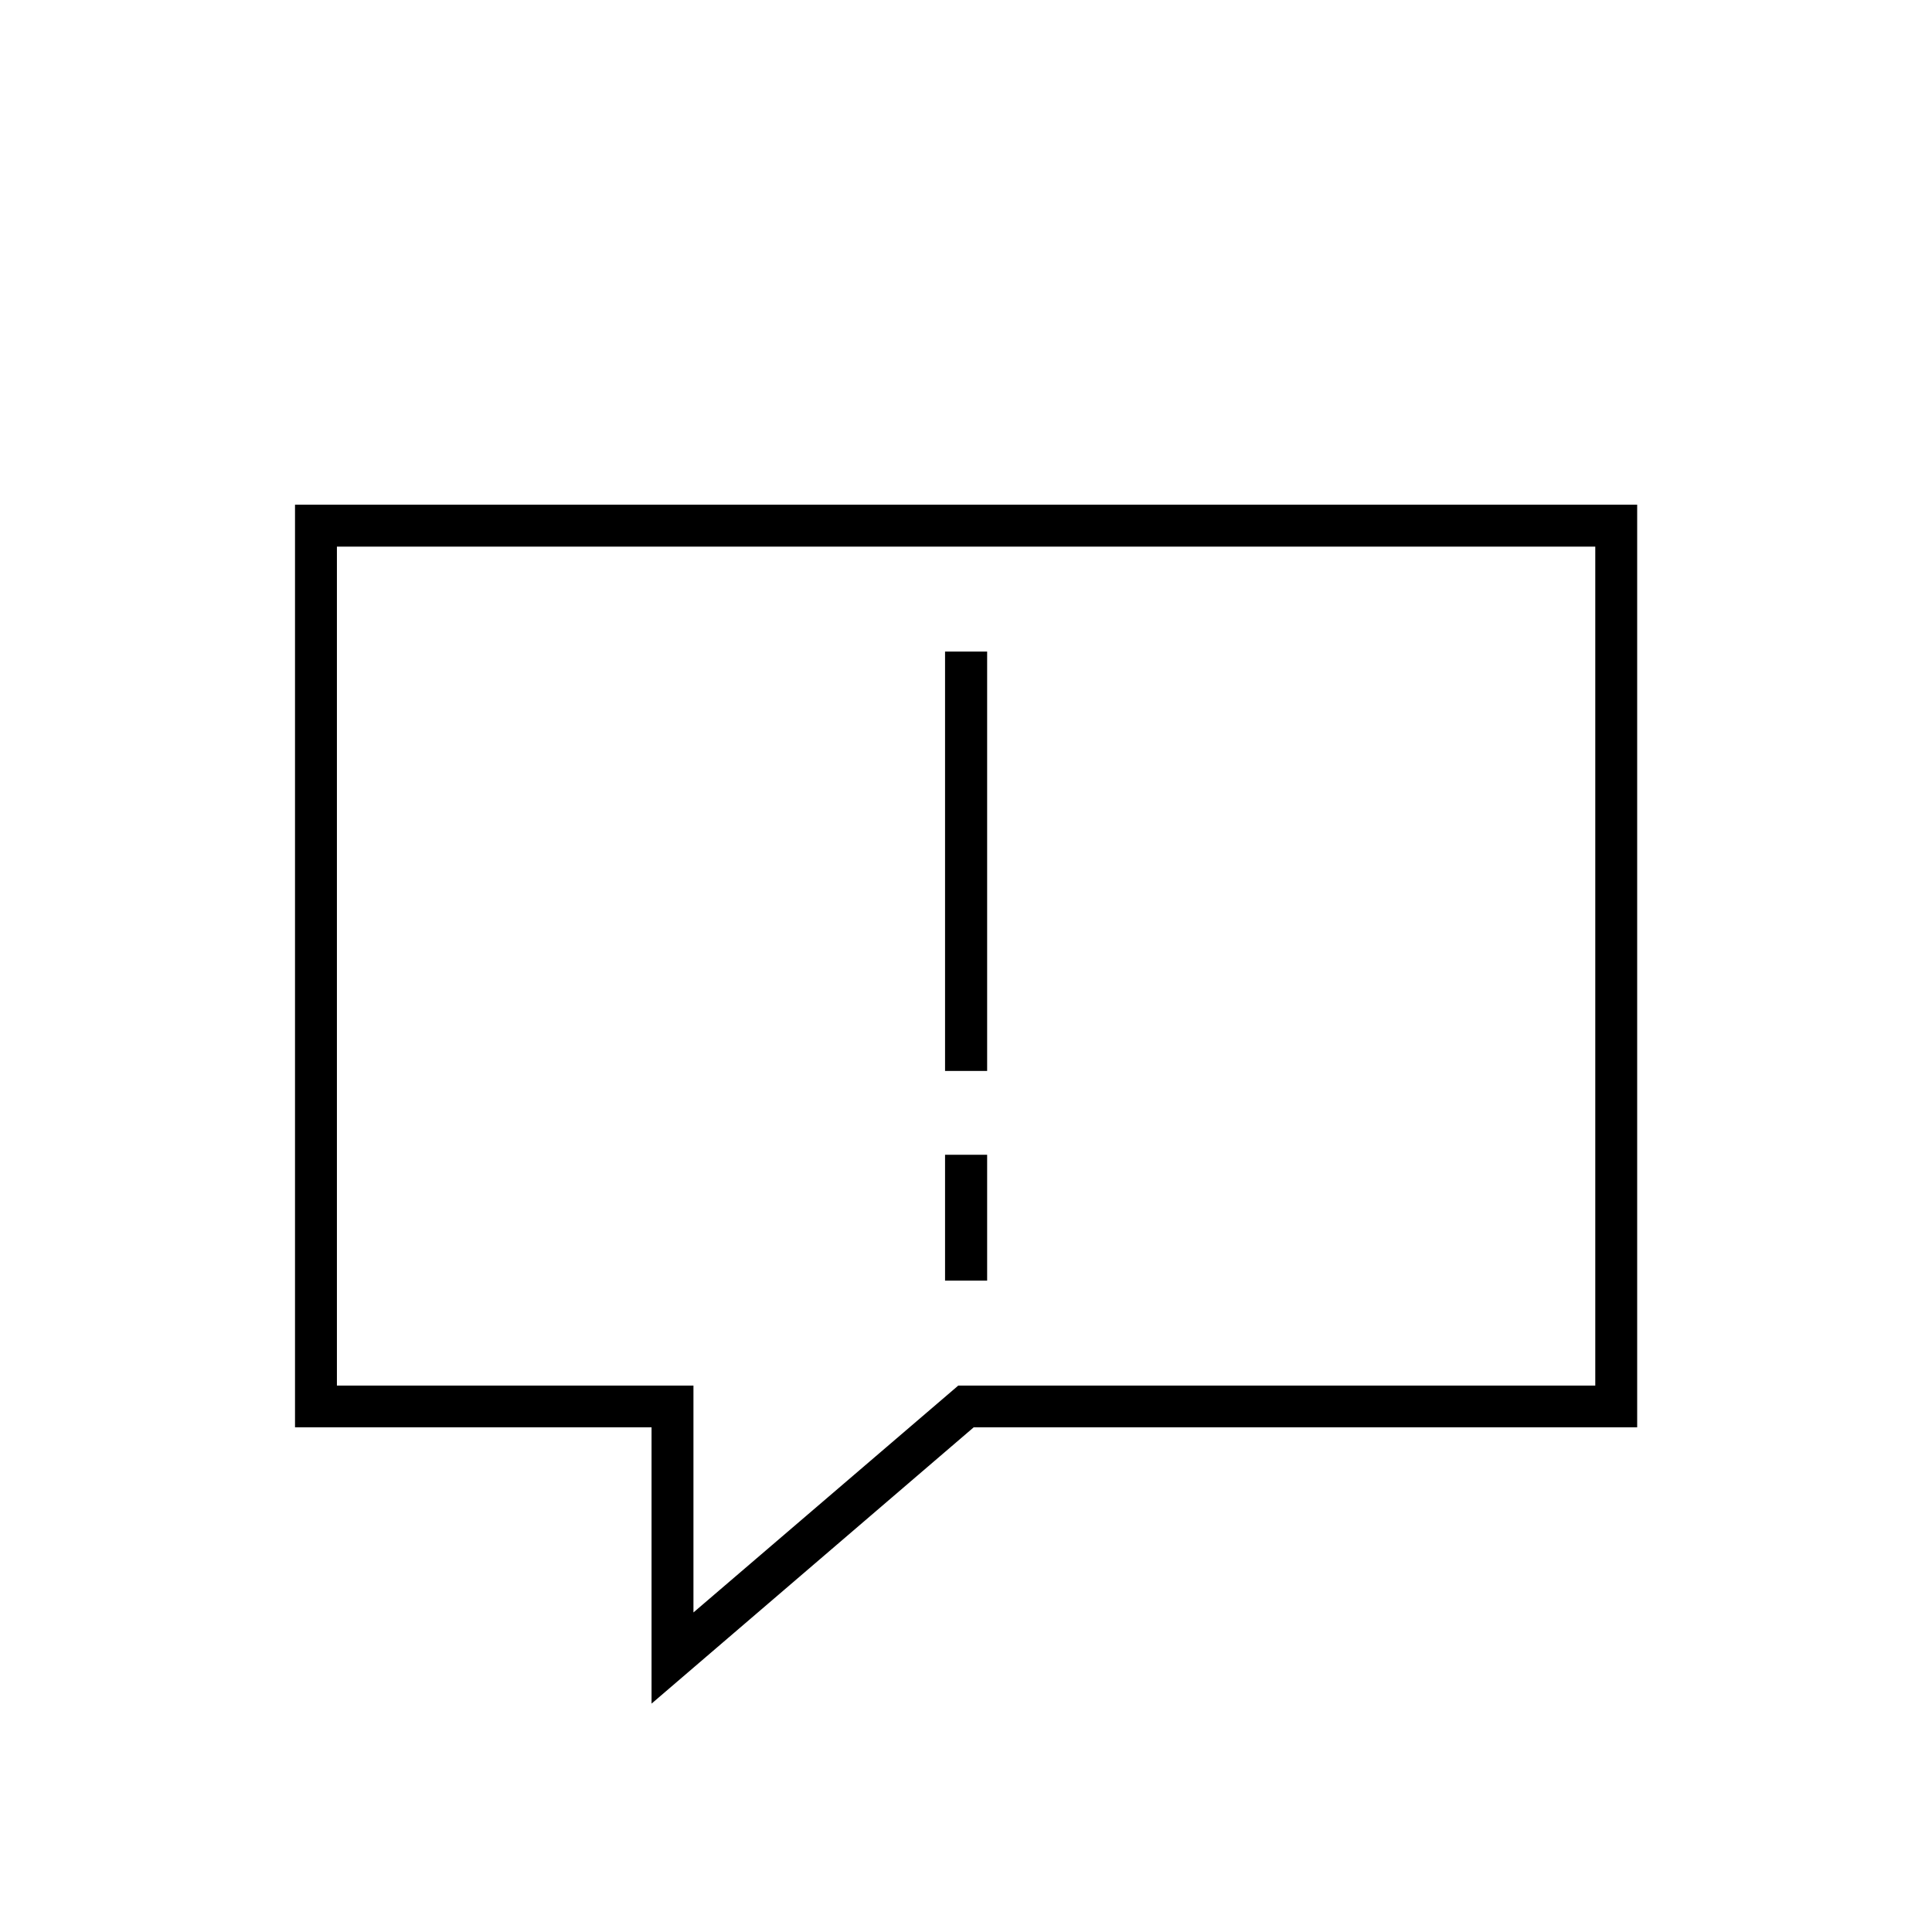
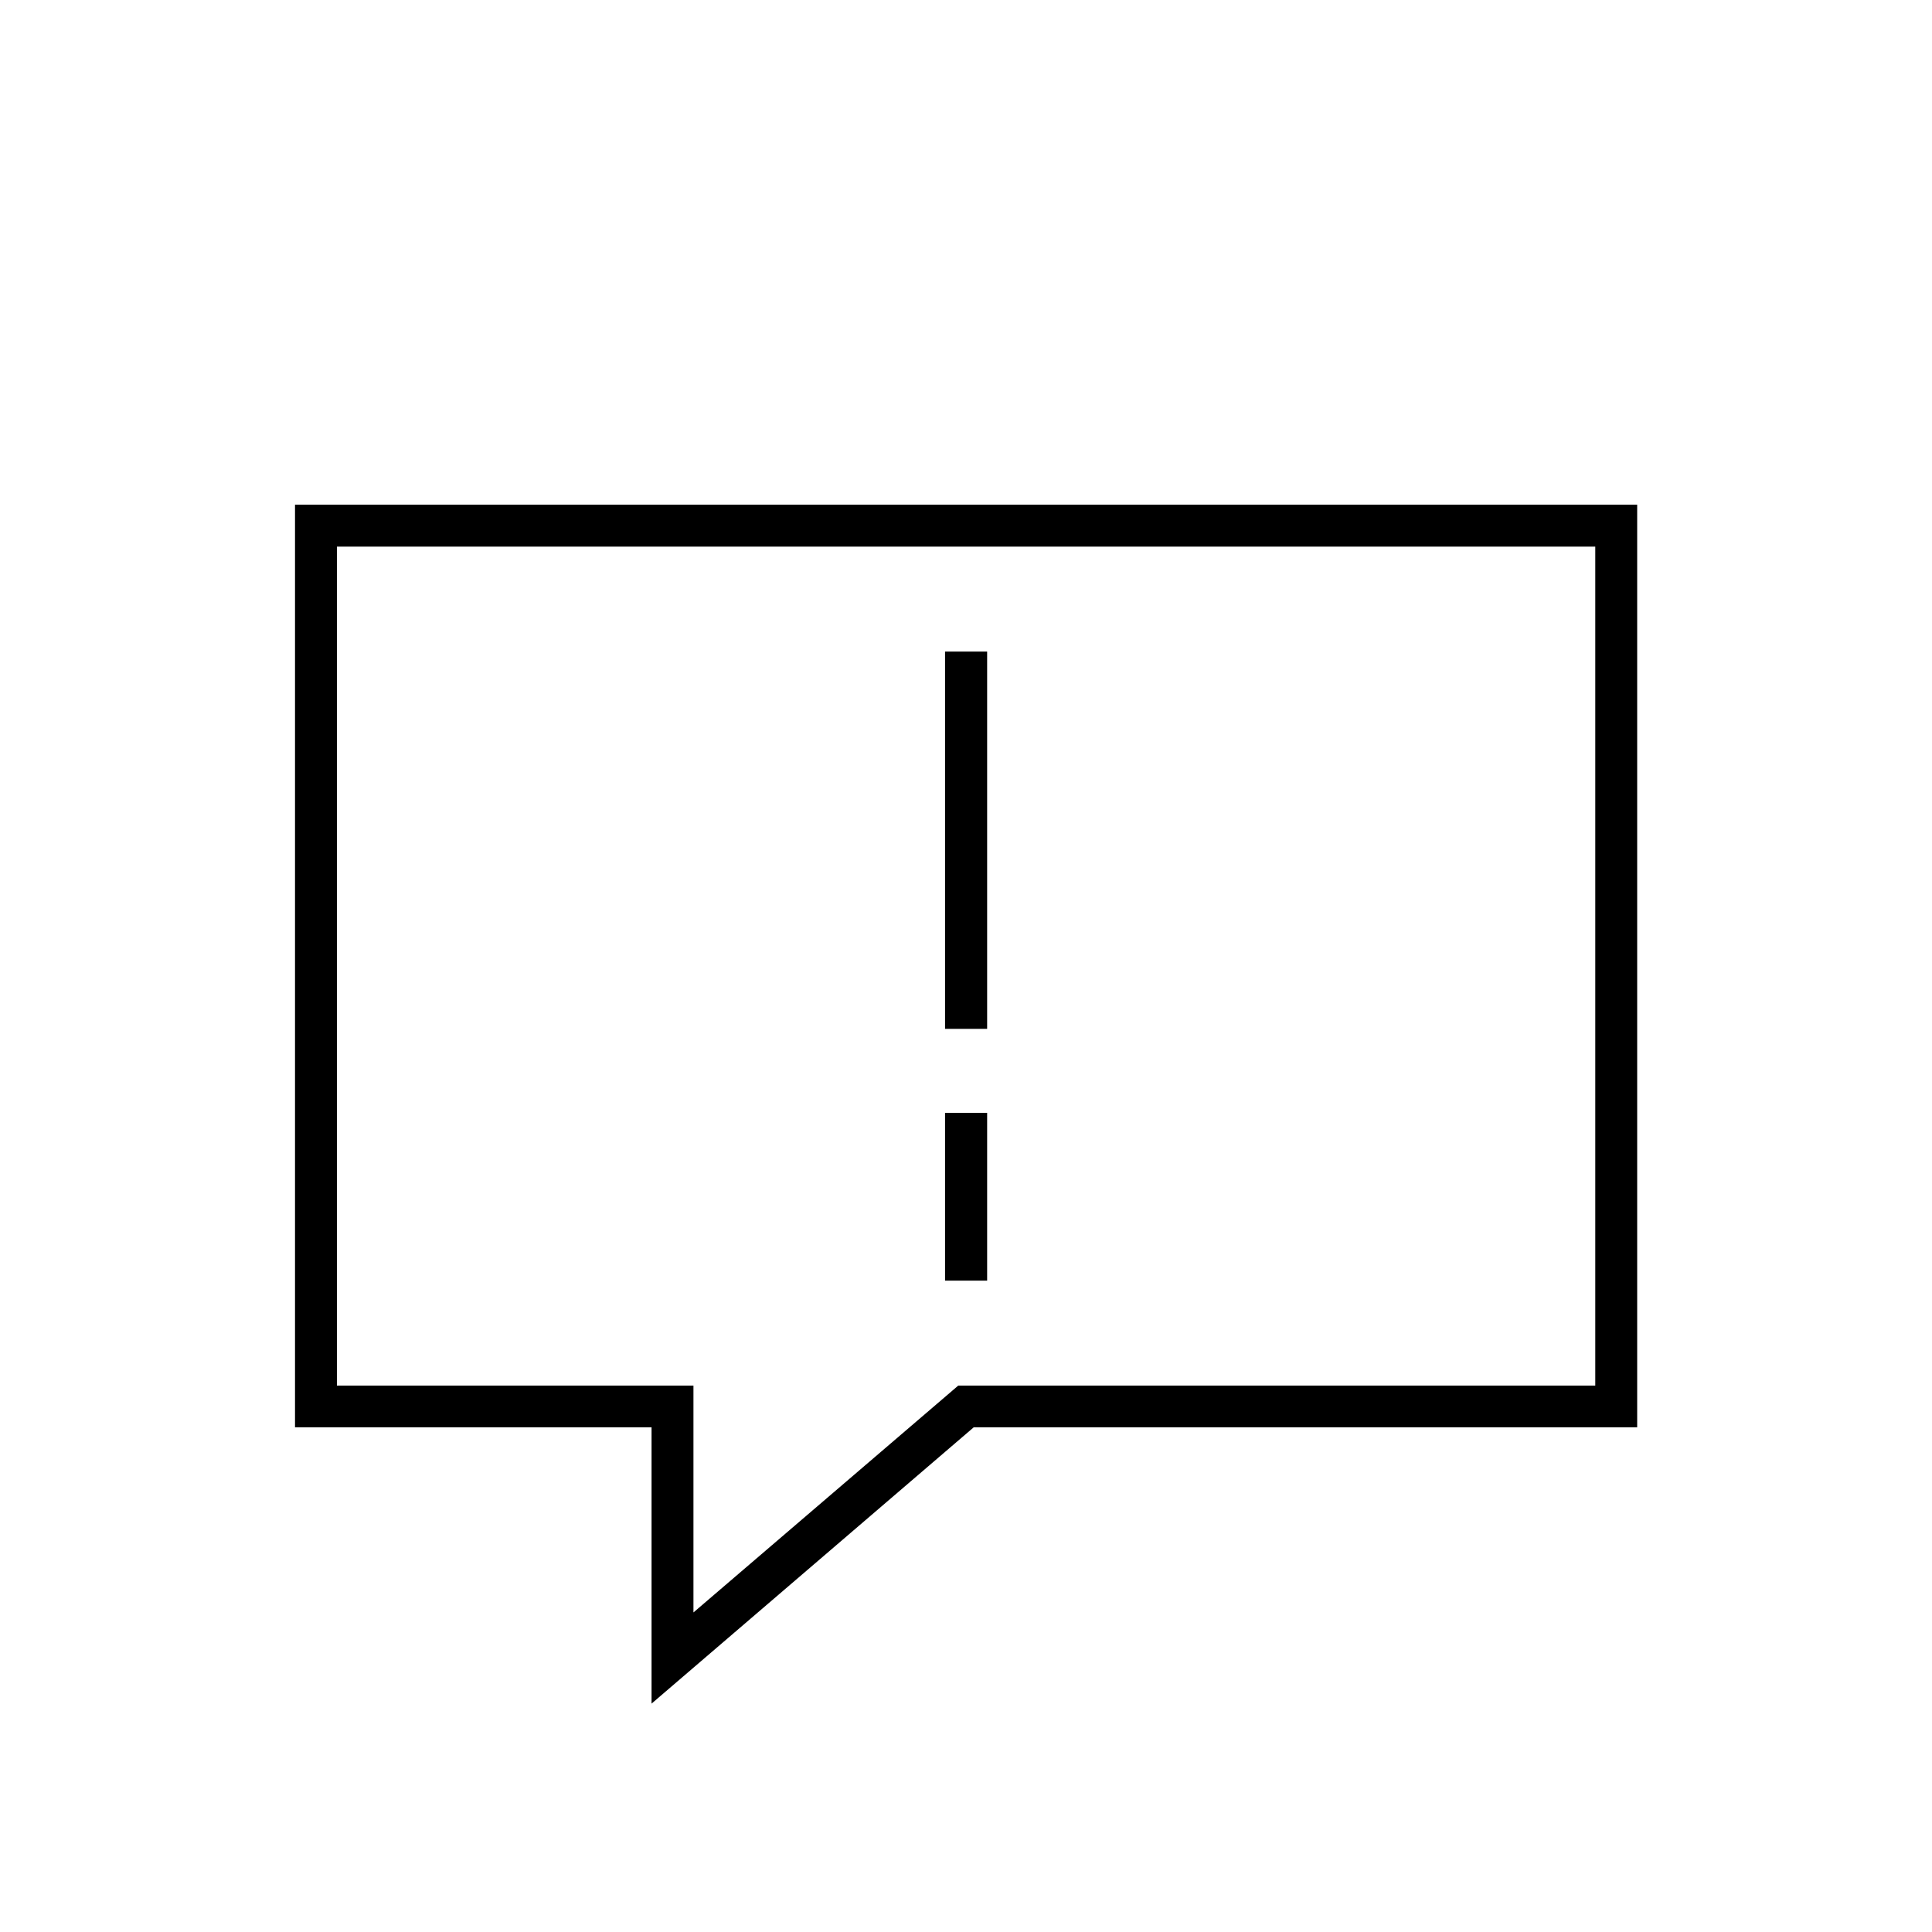
<svg xmlns="http://www.w3.org/2000/svg" xml:space="preserve" width="1.024in" height="1.024in" version="1.1" style="shape-rendering:geometricPrecision; text-rendering:geometricPrecision; image-rendering:optimizeQuality; fill-rule:evenodd; clip-rule:evenodd" viewBox="0 0 10236 10236">
  <defs>
    <style type="text/css">
   
    .fil0 {fill:none}
    .fil1 {fill:black}
   
  </style>
  </defs>
  <g id="Layer_x0020_1">
-     <g id="_2382385394976">
+     <g id="_2382376202656">
      <rect class="fil0" width="10236" height="10236" />
      <rect class="fil0" width="10236" height="10236" />
-       <path class="fil1" d="M1563 7562l1889 0 0 1464 1707 -1464 3515 0 0 -4888 -7111 0 0 4888zm3444 -4110l0 2222 223 0 0 -2222 -223 0zm223 2666l-223 0 0 667 223 0 0 -667zm-3445 -3222l6667 0 0 4445 -3375 0 -1403 1202 0 -1202 -1889 0 0 -4445z" />
+       <path class="fil1" d="M1563 7562l1889 0 0 1464 1707 -1464 3515 0 0 -4888 -7111 0 0 4888zm3444 -4110l0 1999 223 0 0 -1999 -223 0zm223 2444l-223 0 0 889 223 0 0 -889zm-3445 -3000l6667 0 0 4445 -3375 0 -1403 1202 0 -1202 -1889 0 0 -4445z" />
    </g>
  </g>
</svg>
